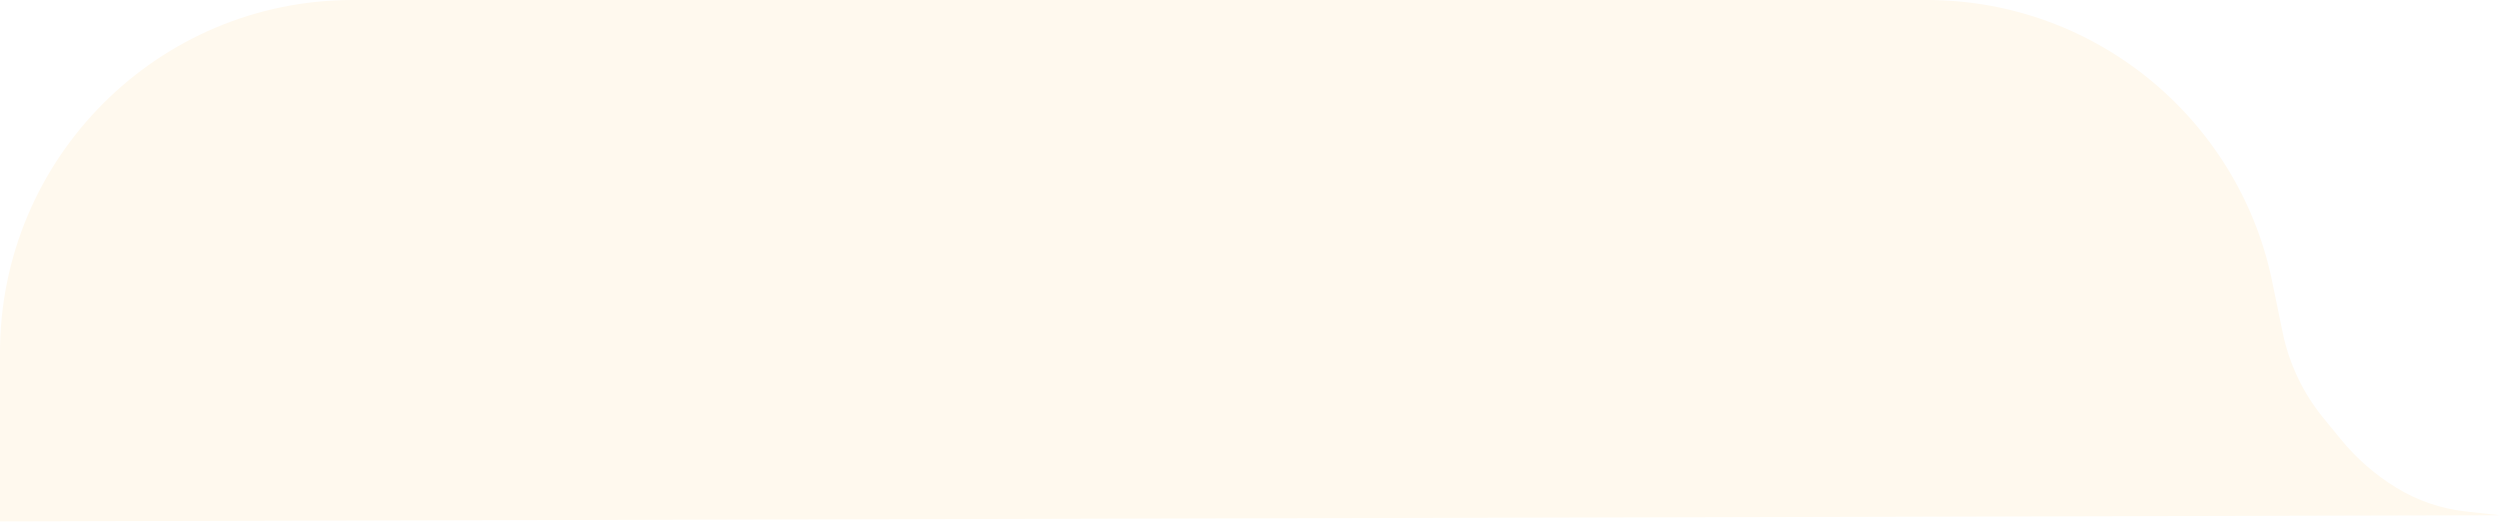
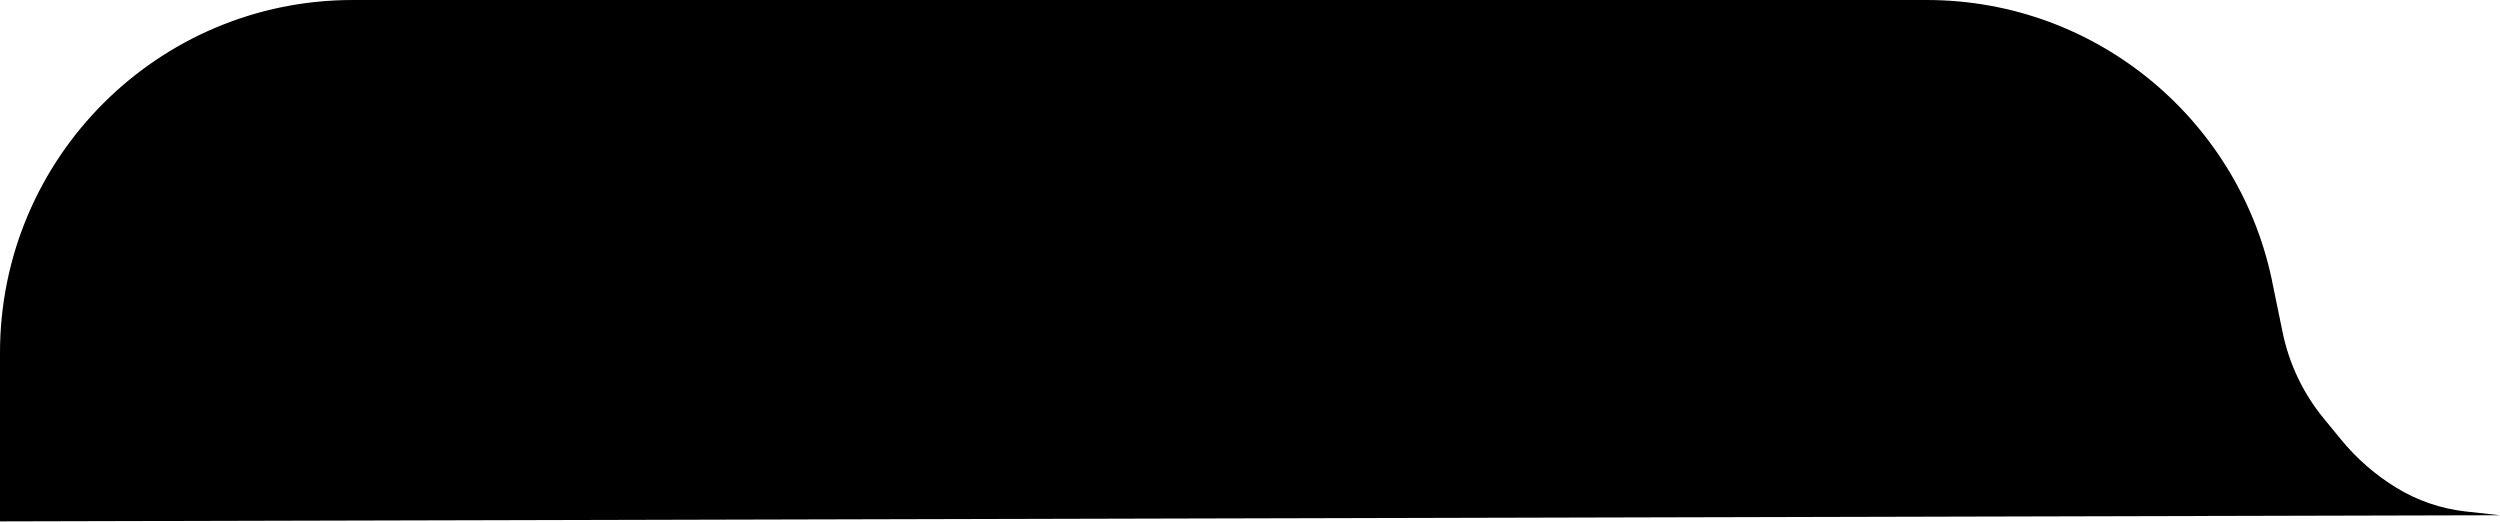
<svg xmlns="http://www.w3.org/2000/svg" viewBox="0 0 453.519 94.583" width="453.519" height="94.583">
-   <path fill-rule="evenodd" clip-rule="evenodd" d="M 64 0 C 28.654 0 0 28.654 0 64 L 0 94.583 L 453.519 93.47 L 447.164 92.769 C 442.774 92.262 438.545 90.81 434.77 88.512 C 430.951 86.187 427.552 83.234 424.717 79.777 L 421.513 75.871 C 417.812 71.358 415.264 66.013 414.087 60.297 L 412.379 52 L 412.376 51.995 C 406.757 22.387 380.743 0 349.5 0 L 334.73 0 L 286.879 0 L 64 0 Z" fill="#FFF9EE" />
+   <path fill-rule="evenodd" clip-rule="evenodd" d="M 64 0 C 28.654 0 0 28.654 0 64 L 0 94.583 L 453.519 93.47 L 447.164 92.769 C 442.774 92.262 438.545 90.81 434.77 88.512 C 430.951 86.187 427.552 83.234 424.717 79.777 L 421.513 75.871 C 417.812 71.358 415.264 66.013 414.087 60.297 L 412.379 52 L 412.376 51.995 C 406.757 22.387 380.743 0 349.5 0 L 334.73 0 L 286.879 0 L 64 0 Z" fill="#000" />
</svg>
